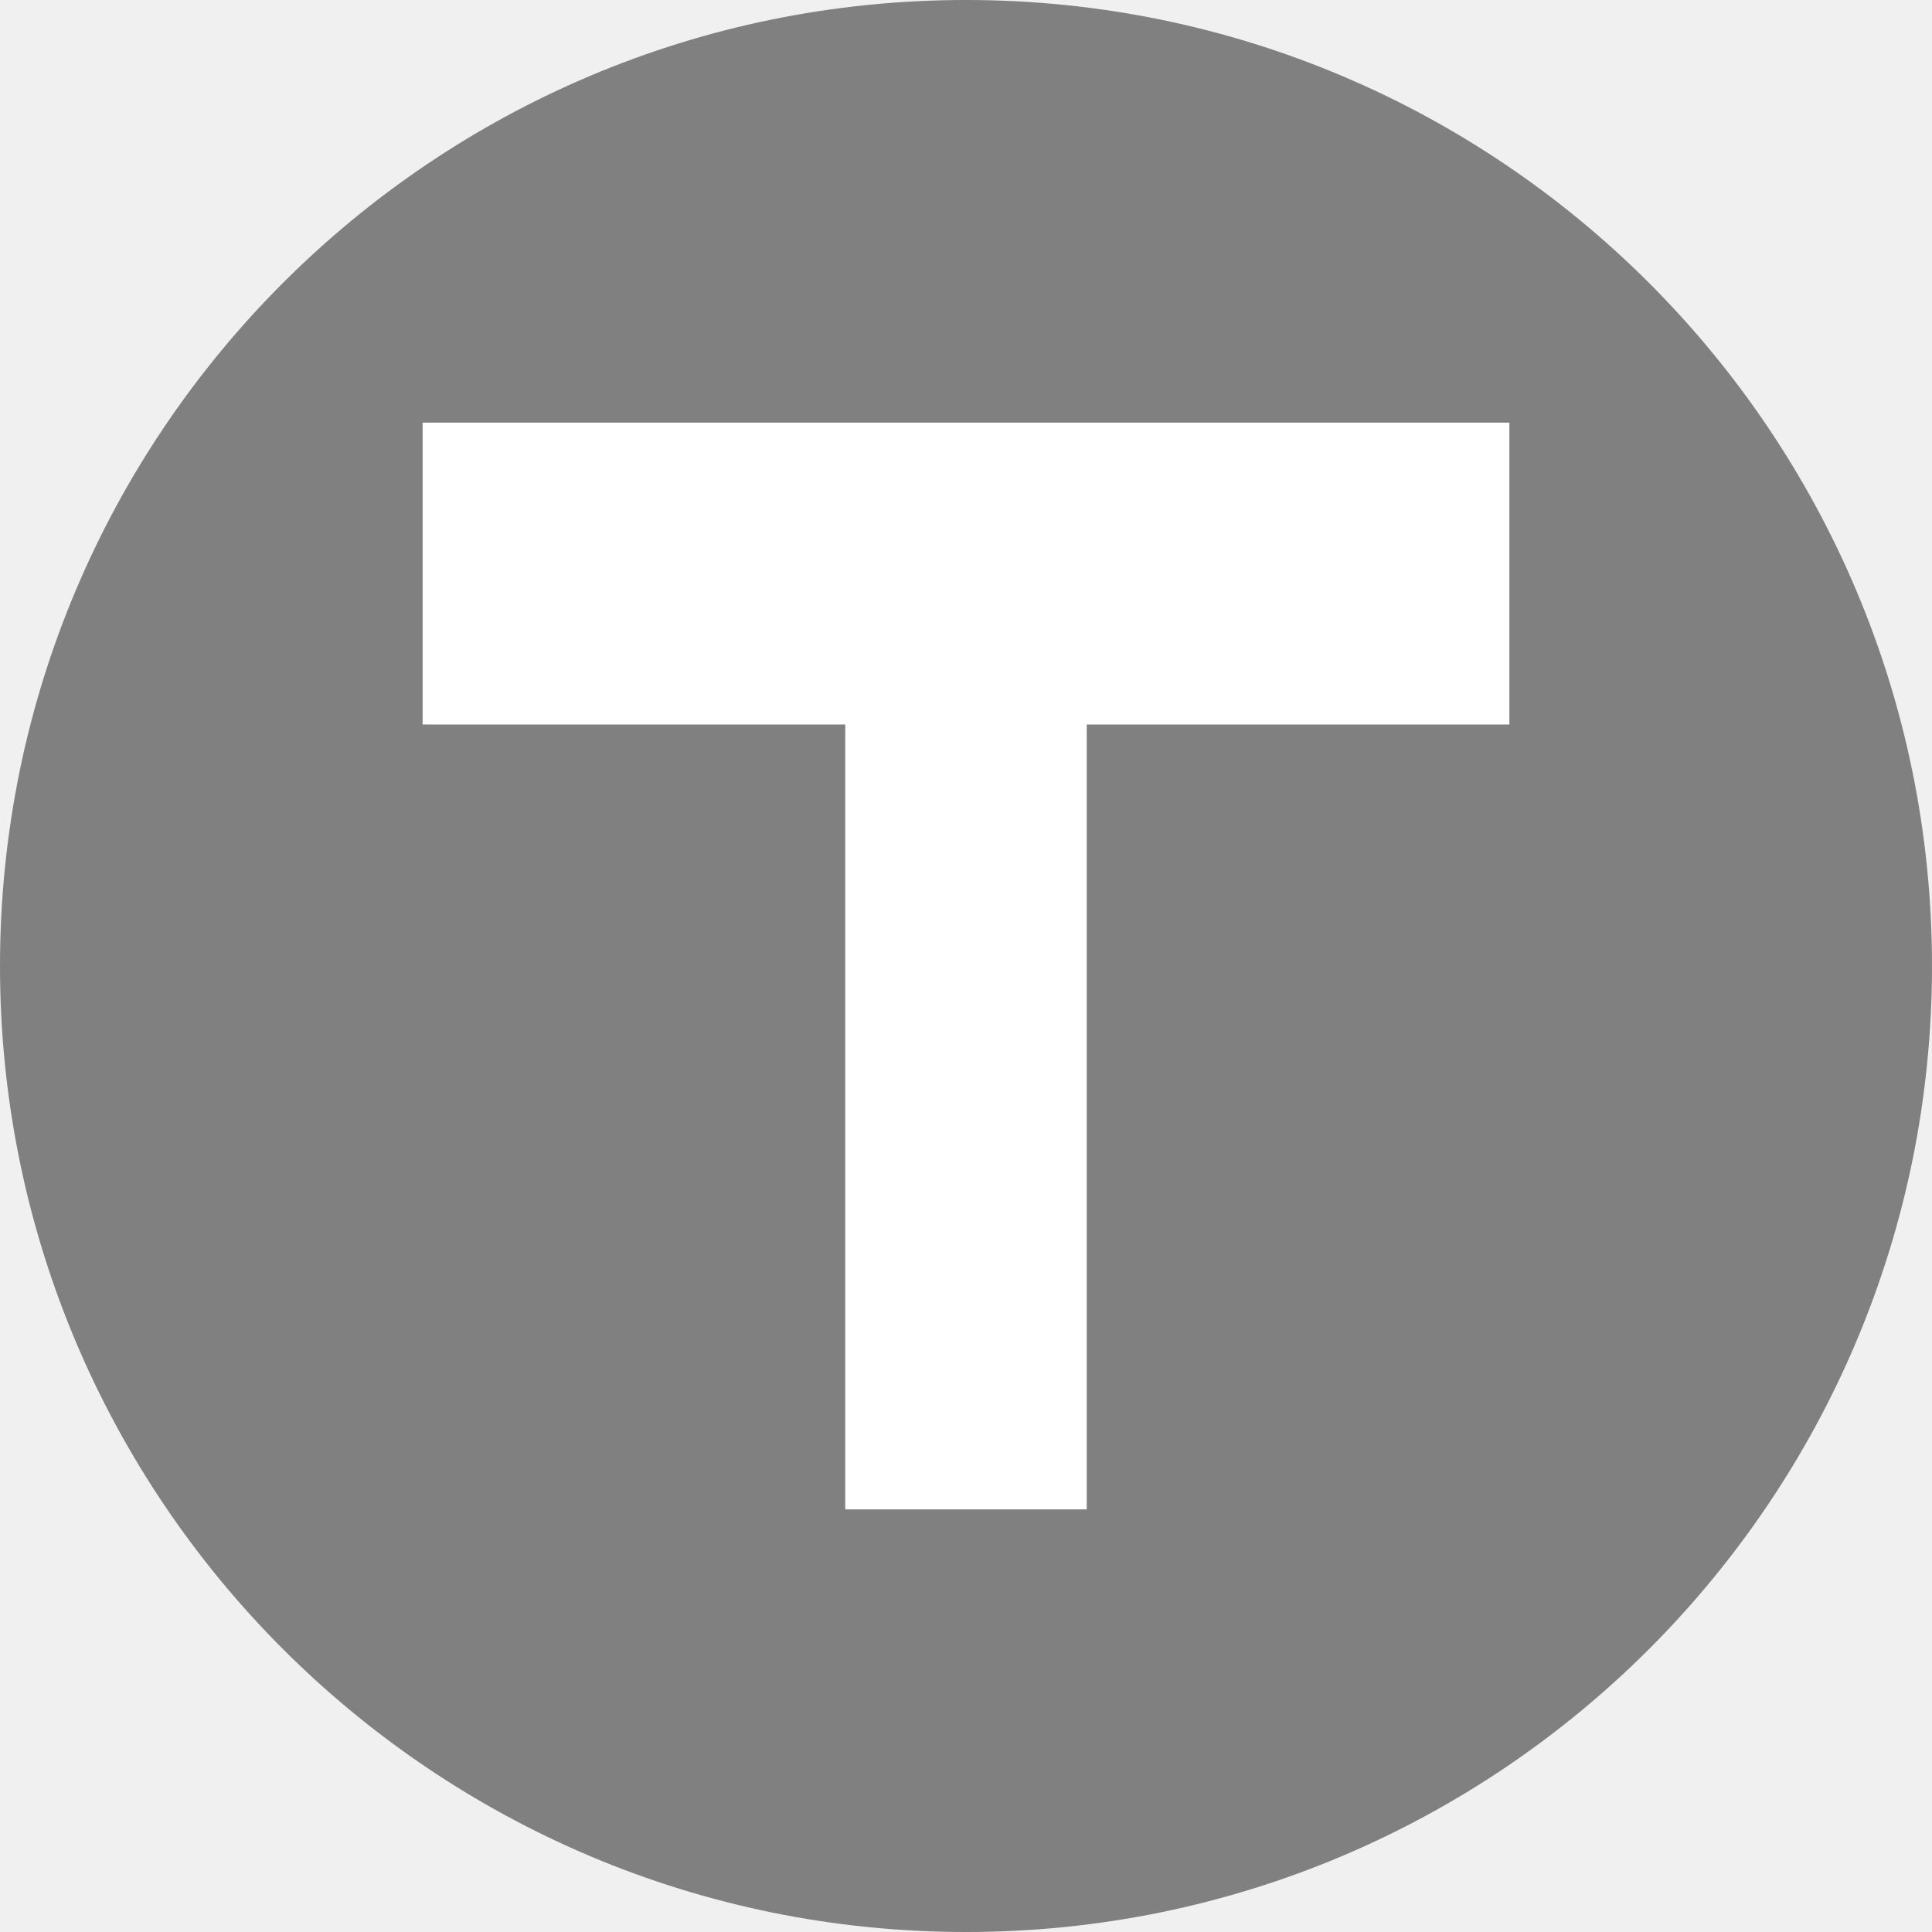
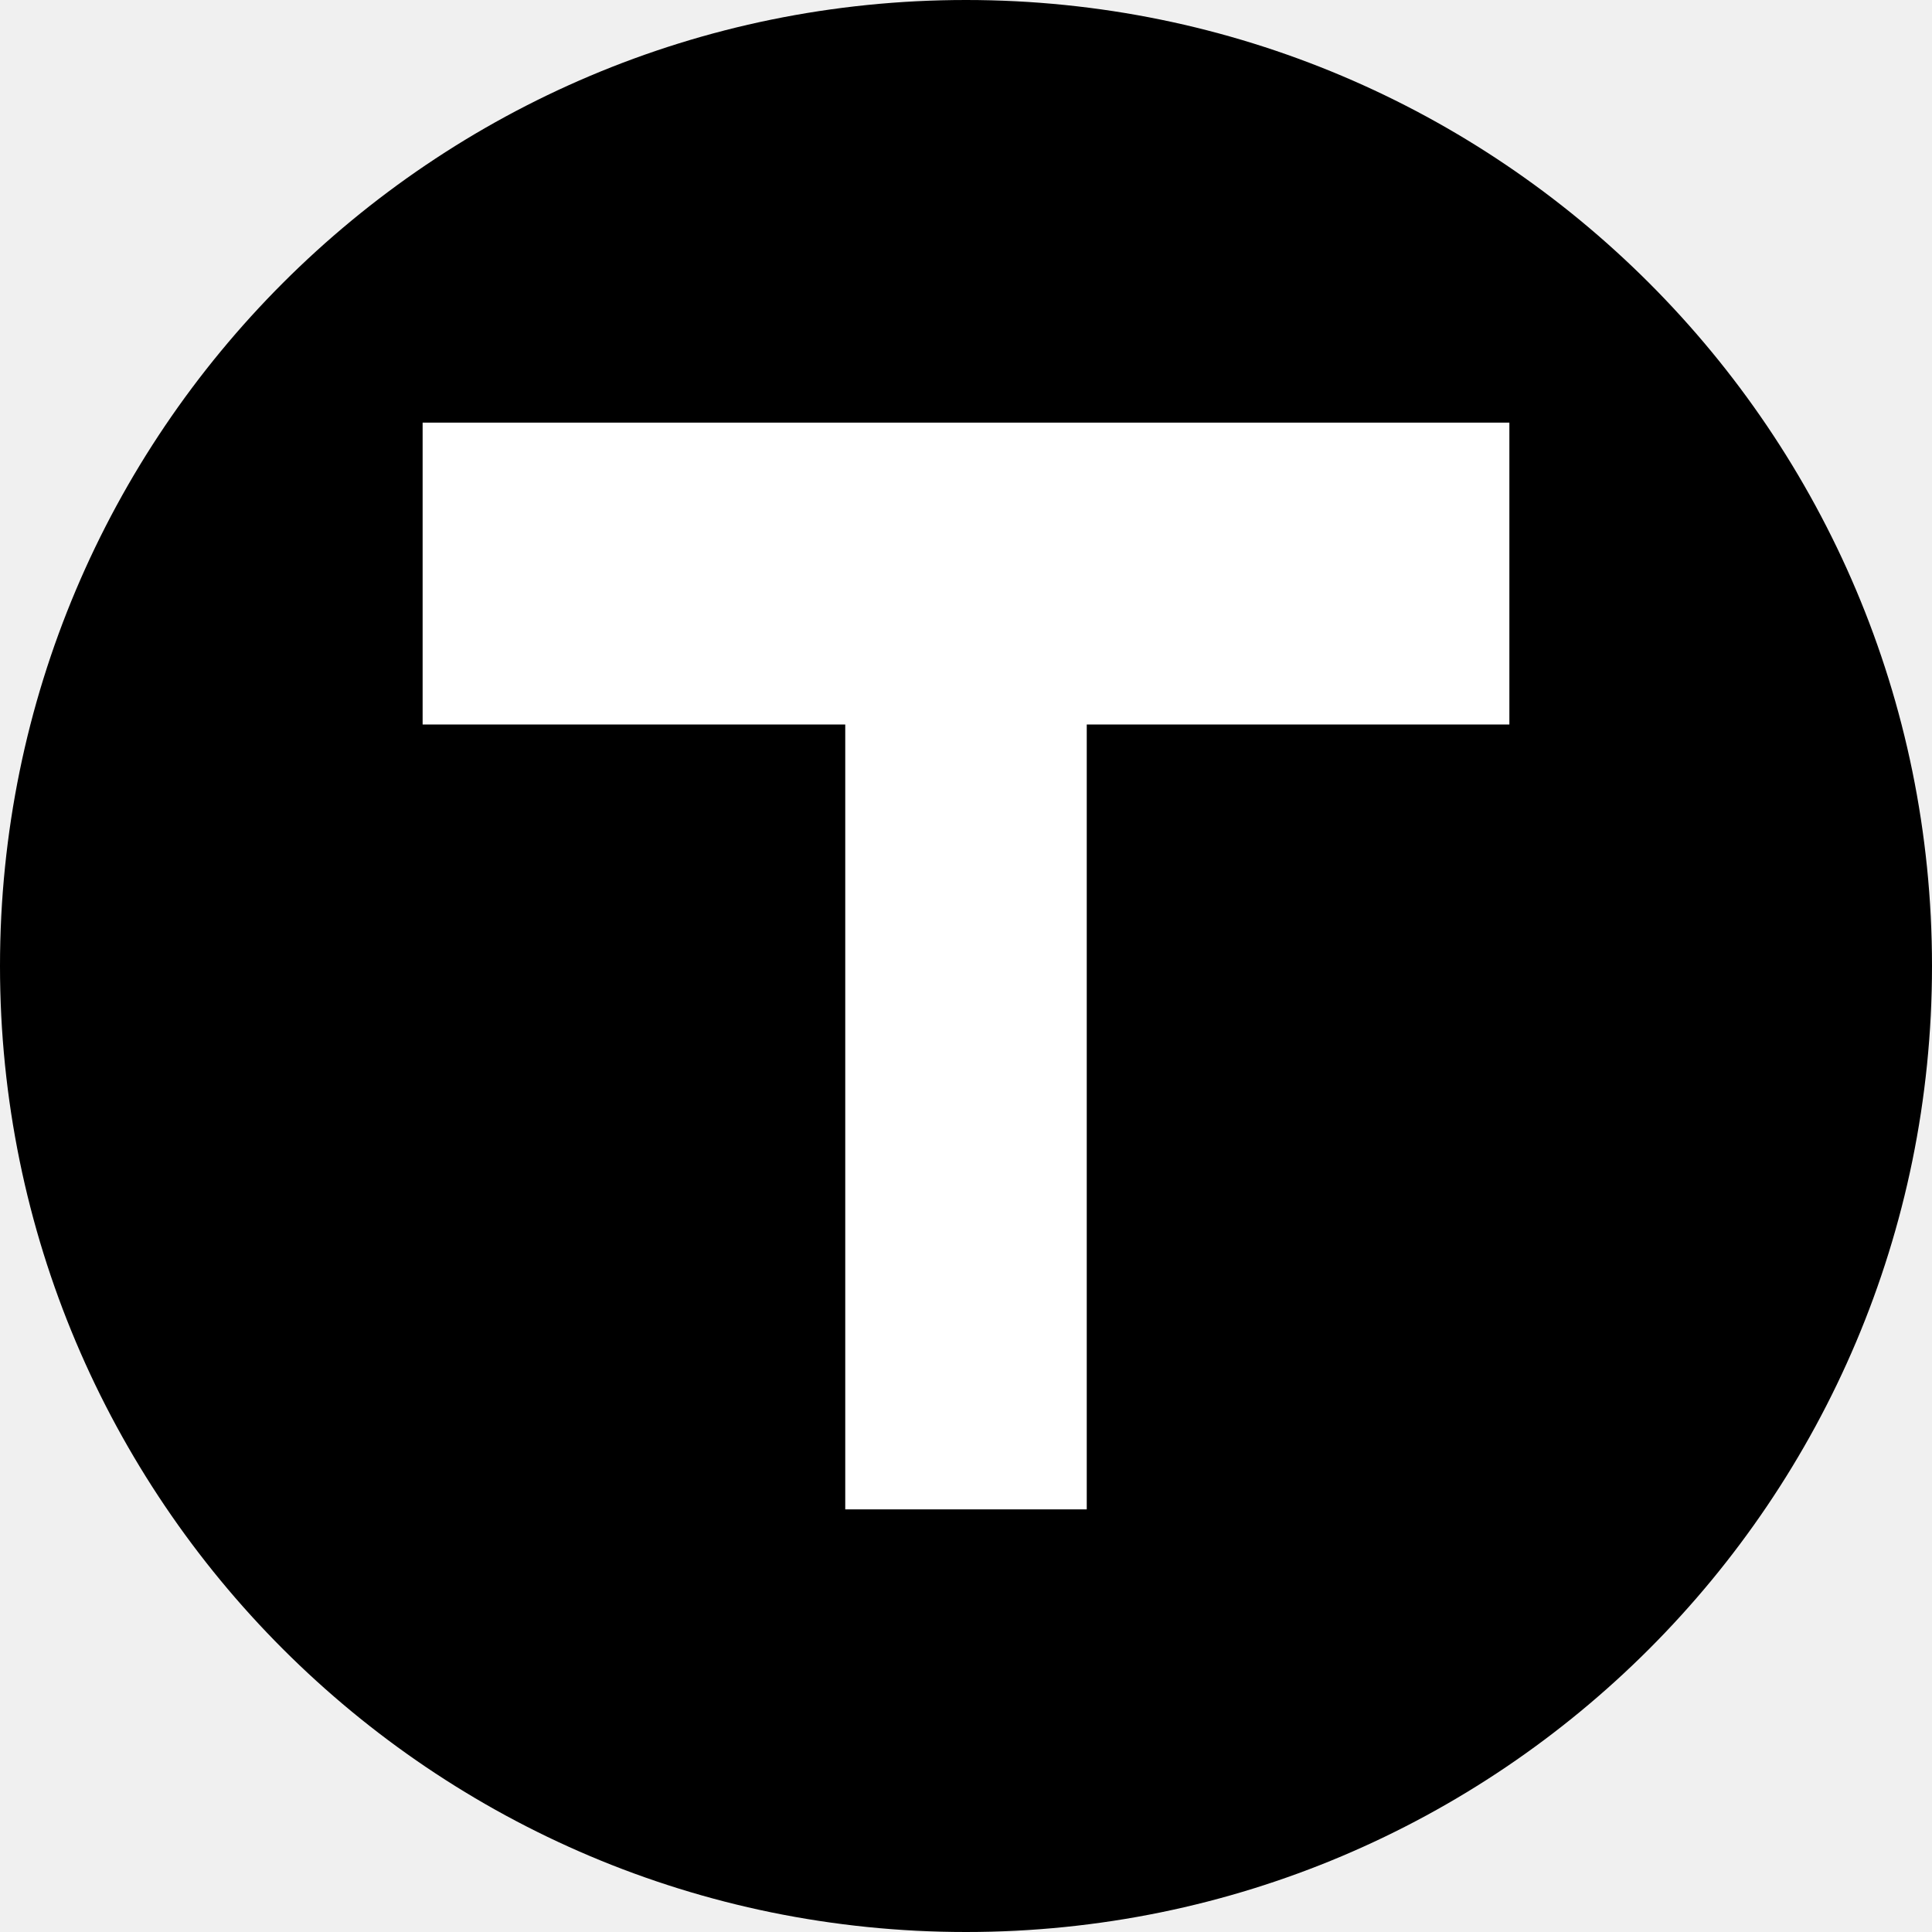
<svg xmlns="http://www.w3.org/2000/svg" width="32" height="32" viewBox="0 0 32 32">
-   <circle cx="16" cy="16" r="16" fill="#808080" />
+   <circle cx="16" cy="16" r="16" fill="#000000" />
  <path d="M 7,7 L 25,7 L 25,12 L 18,12 L 18,25 L 14,25 L 14,12 L 7,12 Z" fill="#FFFFFF" />
</svg>
